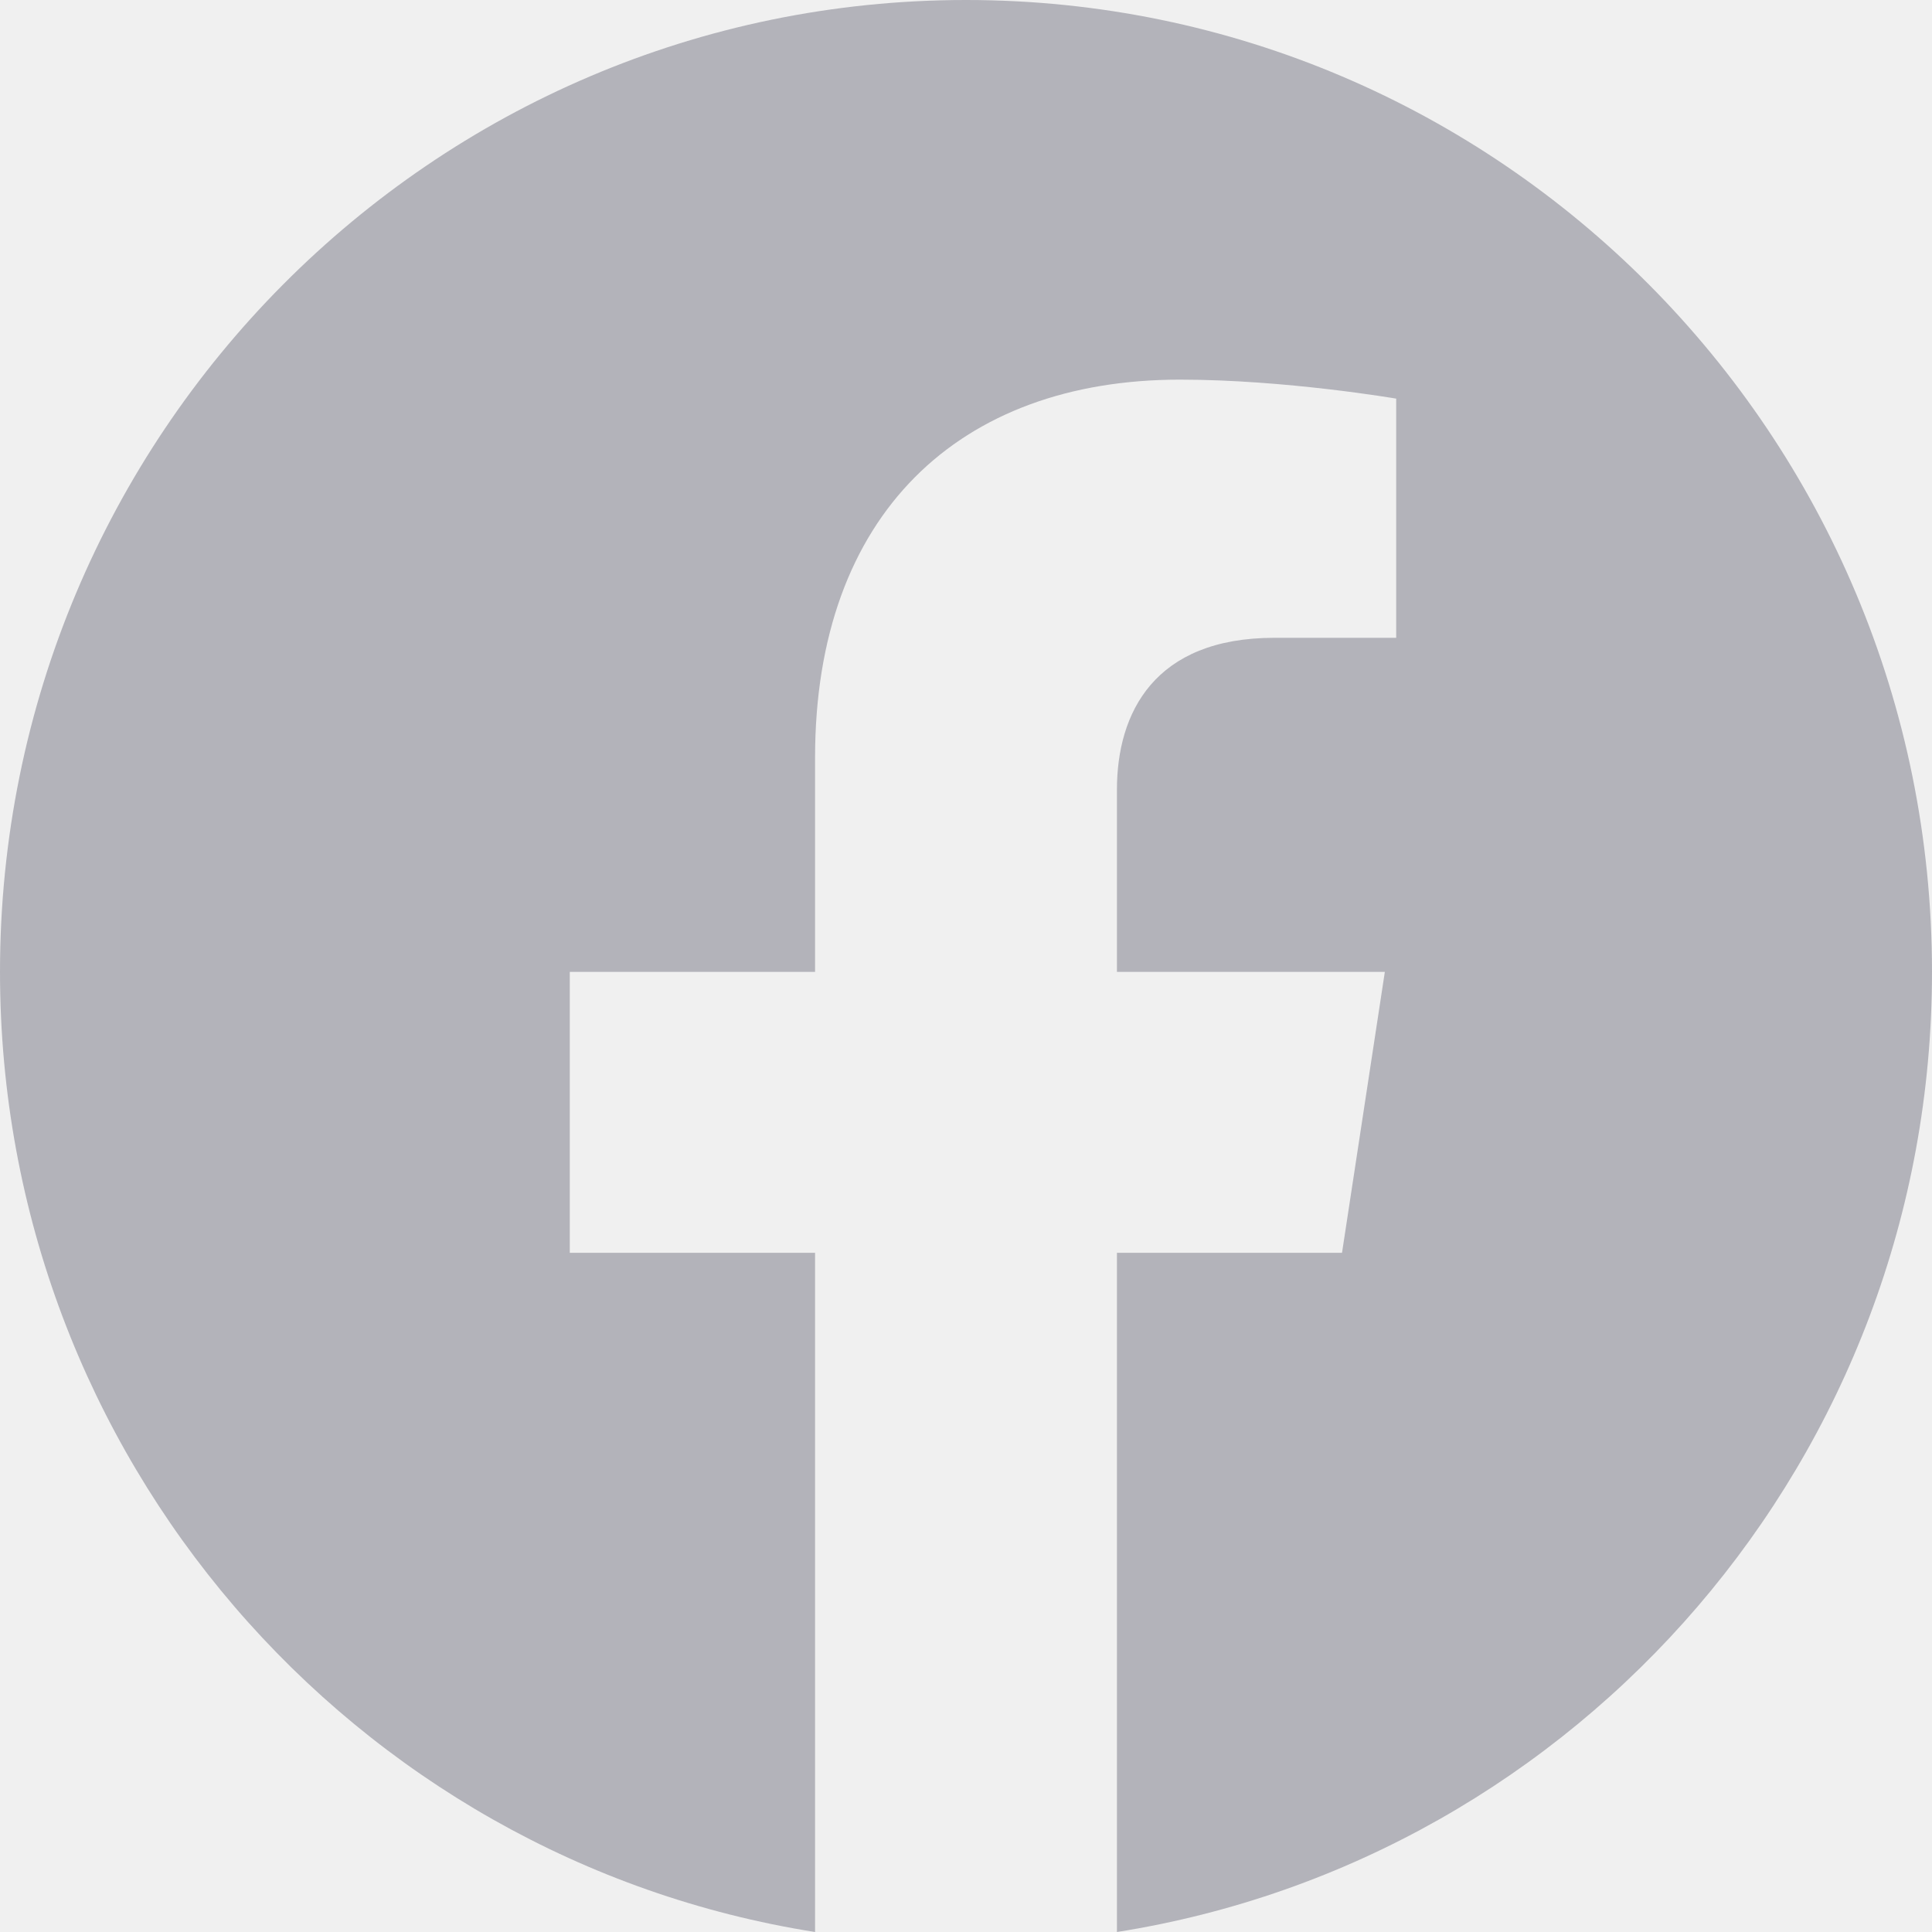
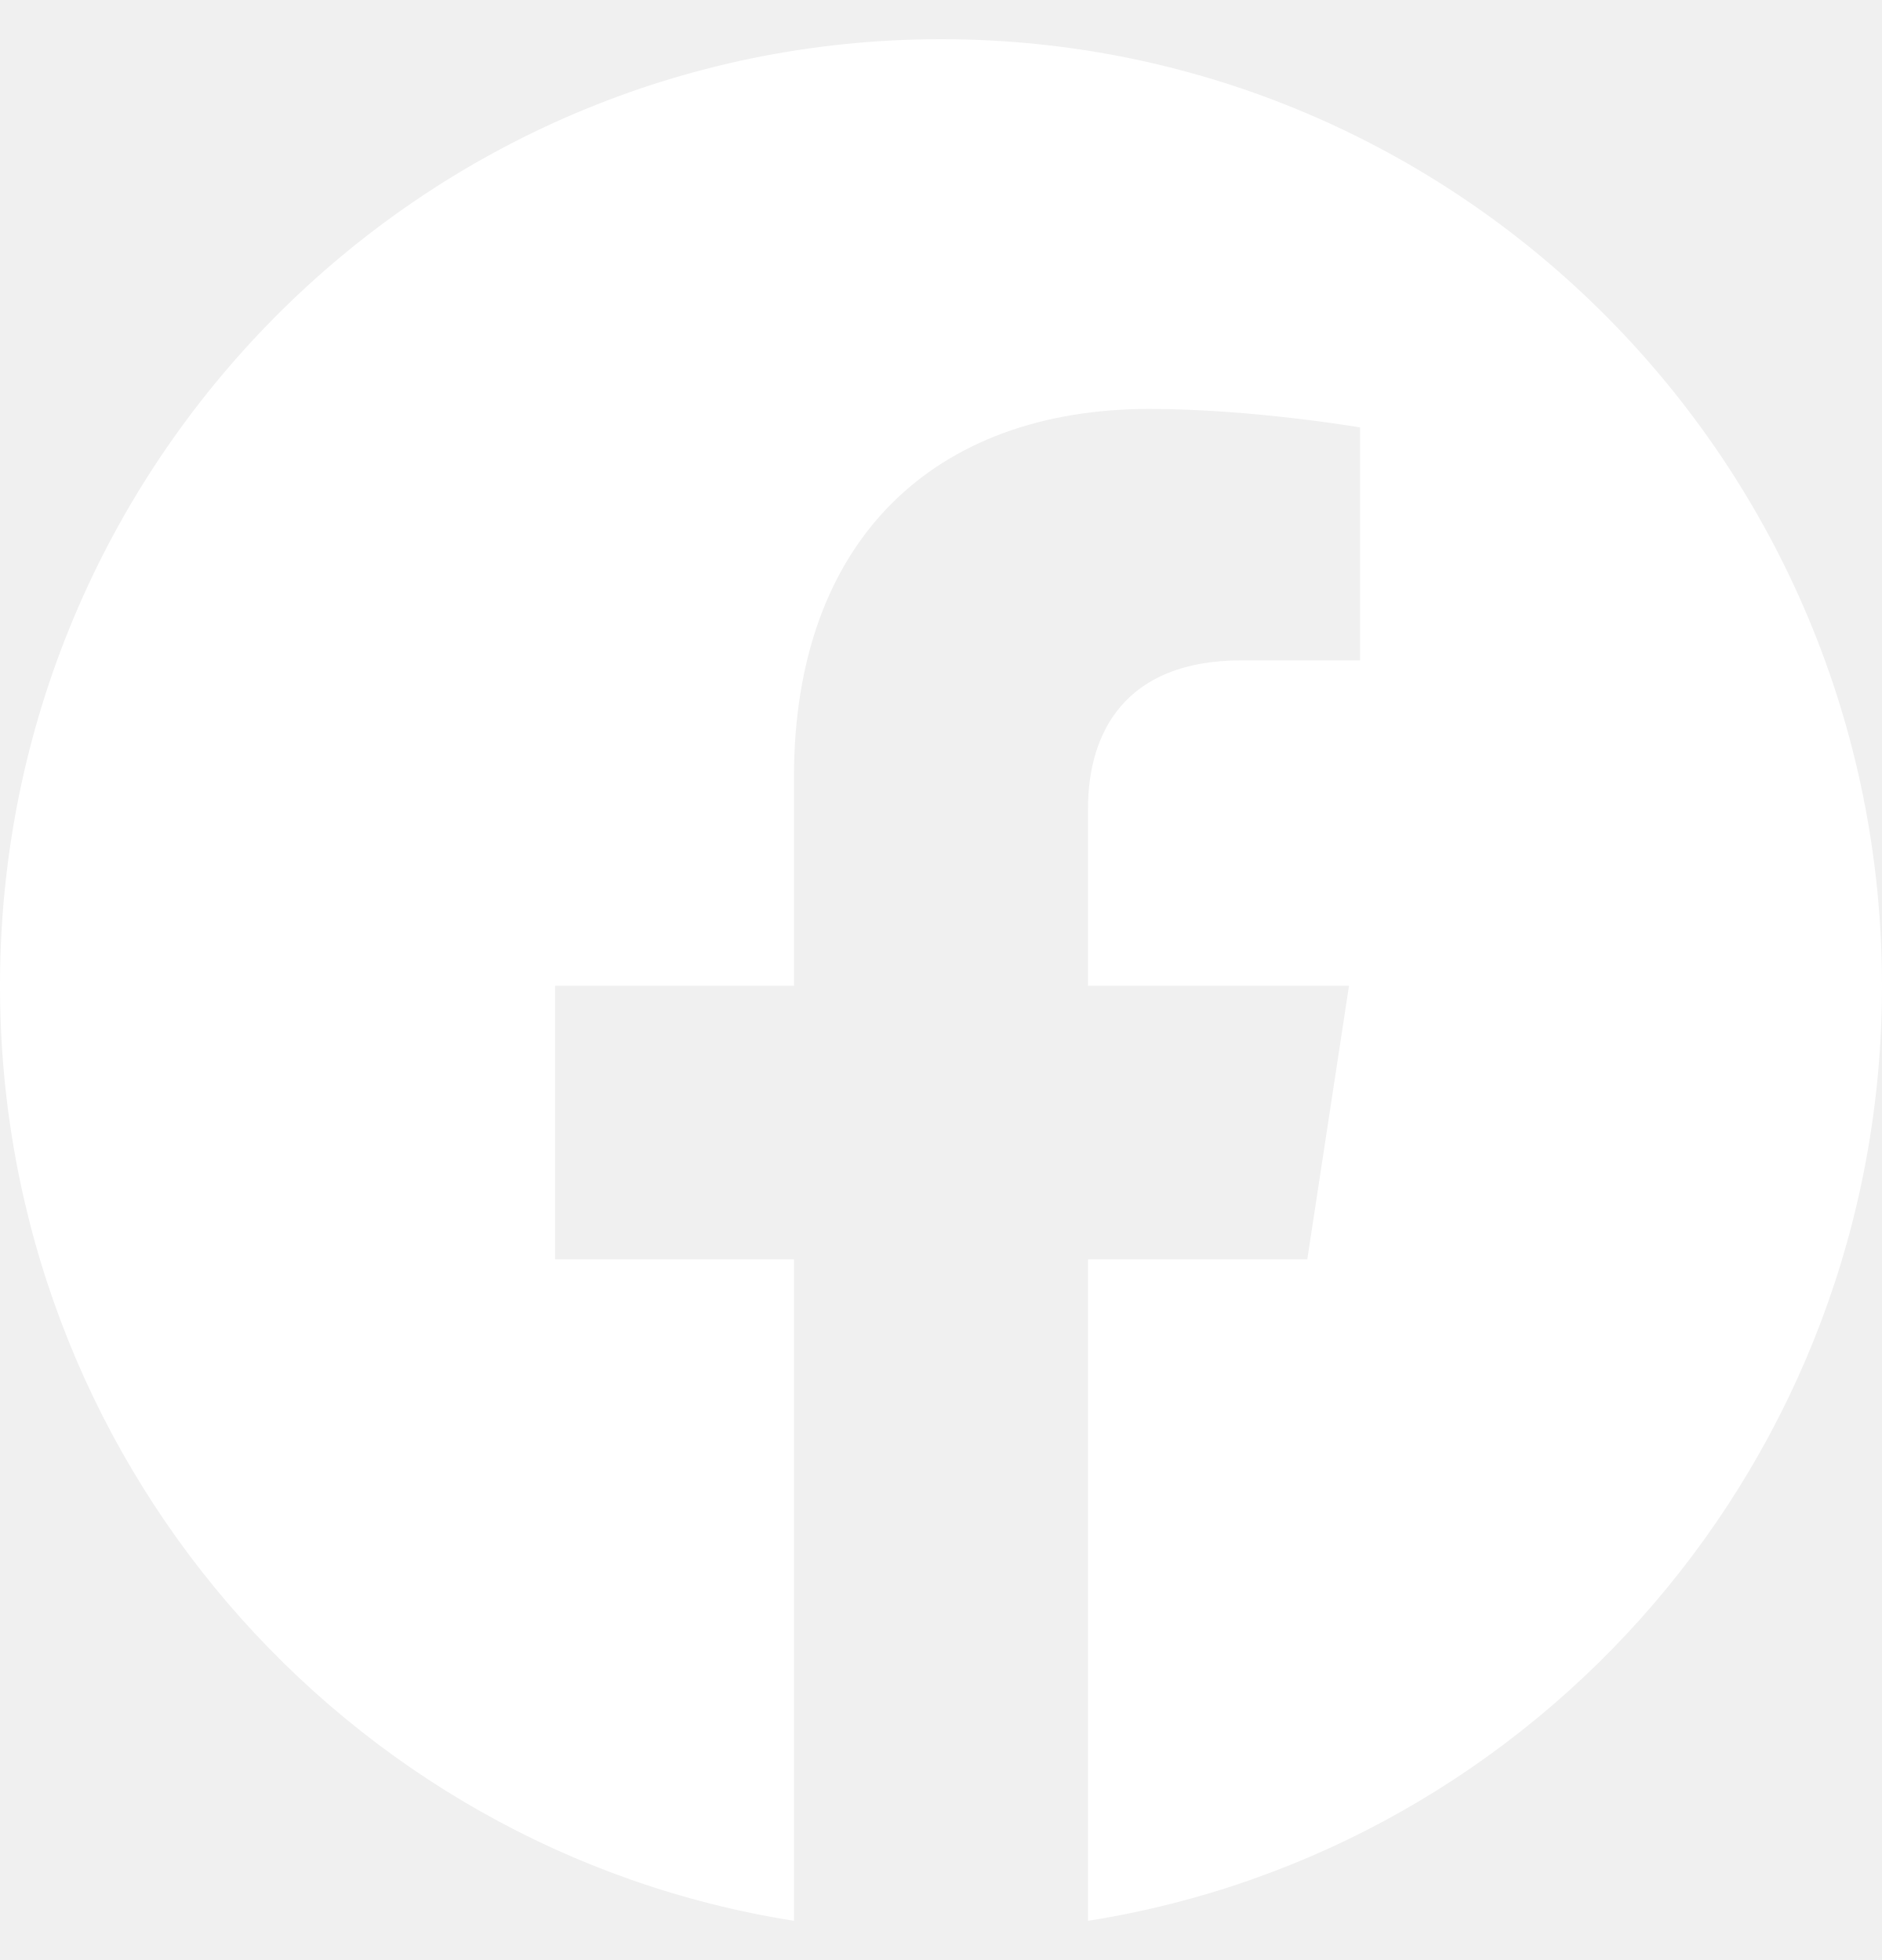
- <svg xmlns="http://www.w3.org/2000/svg" width="24" height="24" viewBox="0 0 24 24" fill="none">
-   <g clip-path="url(#clip0_22721_6686)">
-     <path d="M24 12.073C24 5.405 18.627 0 12 0C5.373 0 0 5.405 0 12.073C0 18.099 4.388 23.094 10.125 24V15.563H7.078V12.073H10.125V9.413C10.125 6.388 11.916 4.716 14.658 4.716C15.97 4.716 17.344 4.952 17.344 4.952V7.923H15.831C14.34 7.923 13.875 8.854 13.875 9.809V12.073H17.203L16.671 15.563H13.875V24C19.612 23.094 24 18.099 24 12.073Z" fill="#B3B3BA" />
+ <svg xmlns="http://www.w3.org/2000/svg" width="24" height="25" viewBox="0 0 24 25" fill="none">
+   <g clip-path="url(#clip0_123216_740)">
+     <path d="M24 12.573C24 5.905 18.627 0.5 12 0.5C5.373 0.5 0 5.905 0 12.573C0 18.599 4.388 23.594 10.125 24.5V16.063H7.078V12.573H10.125V9.913C10.125 6.888 11.916 5.216 14.658 5.216C15.97 5.216 17.344 5.452 17.344 5.452V8.423H15.831C14.34 8.423 13.875 9.354 13.875 10.309V12.573H17.203L16.671 16.063H13.875V24.5C19.612 23.594 24 18.599 24 12.573Z" fill="white" />
  </g>
  <defs>
-     <clipPath id="clip0_22721_6686">
-       <rect width="24" height="24" fill="white" />
+     <clipPath id="clip0_123216_740">
+       <rect width="24" height="24" fill="white" transform="translate(0 0.5)" />
    </clipPath>
  </defs>
</svg>
